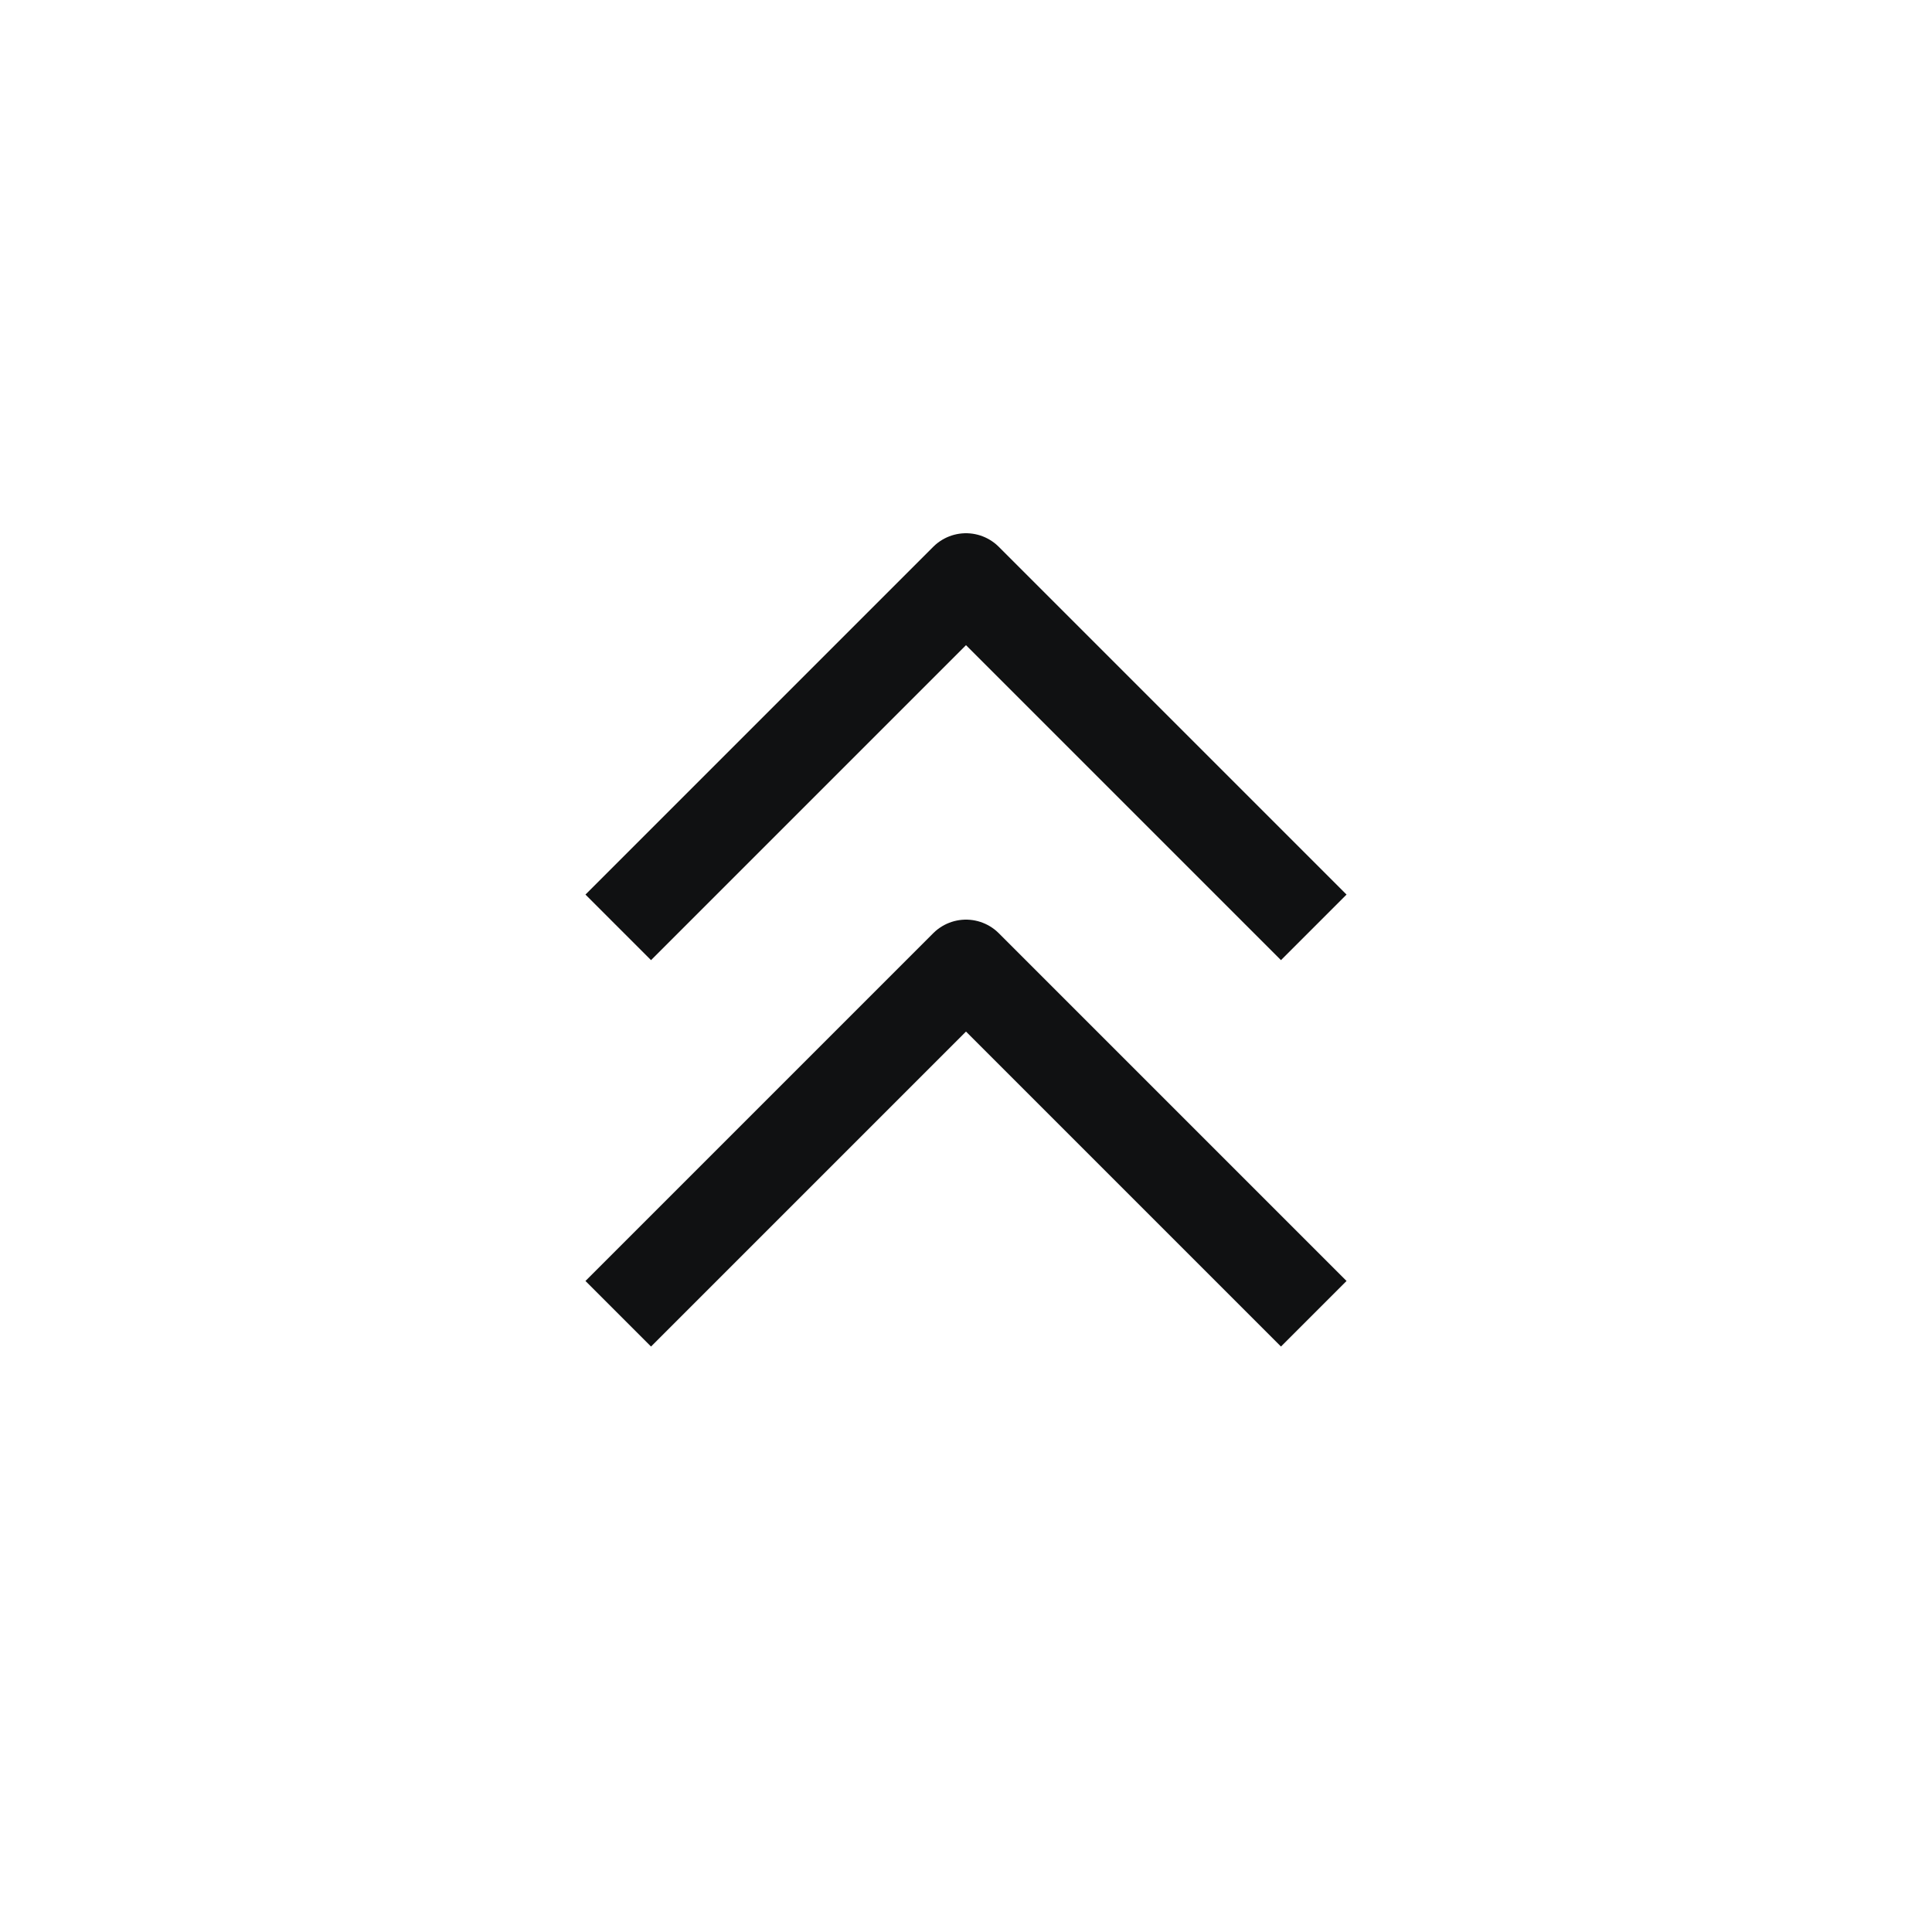
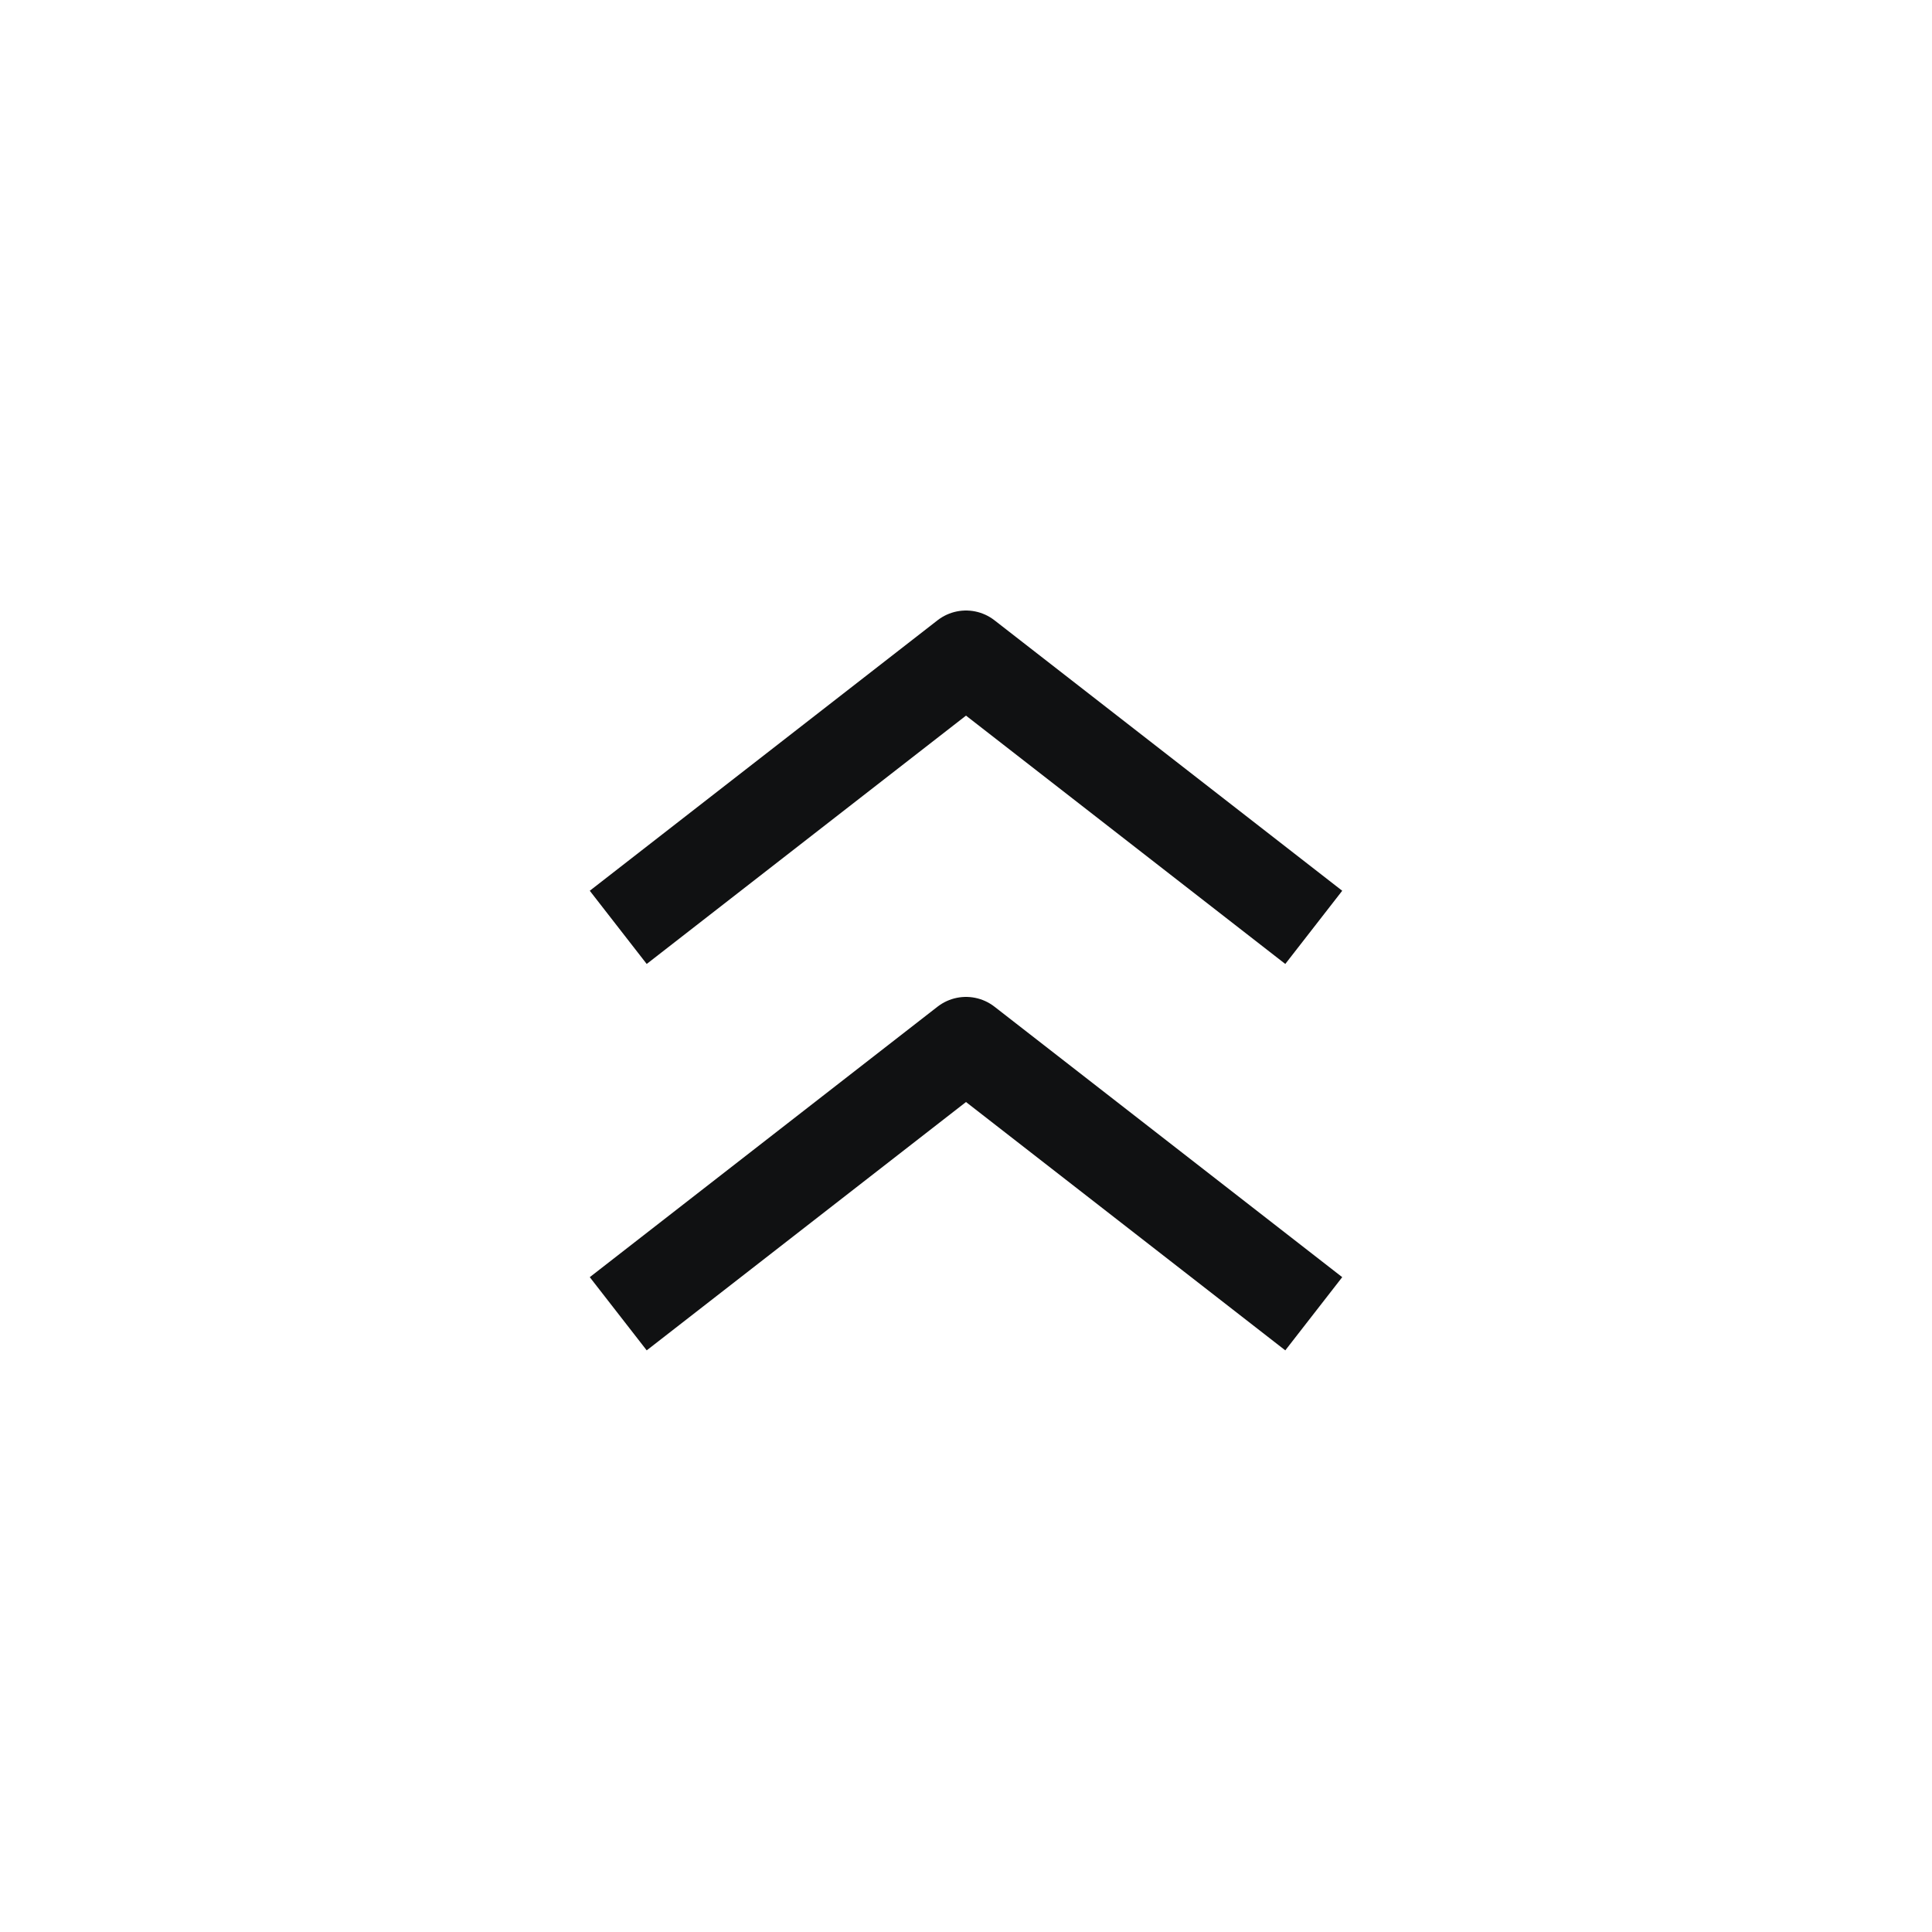
<svg xmlns="http://www.w3.org/2000/svg" width="25" height="25" viewBox="0 0 25 25" fill="none">
-   <path d="M8 12L12.5 7.5L17 12M8 17L12.5 12.5L17 17" stroke="#101112" stroke-width="1.2" stroke-linejoin="round" />
+   <path d="M8 12L12.5 8.5L17 12M8 17L12.5 13.5L17 17" stroke="#101112" stroke-width="1.2" stroke-linejoin="round" />
</svg>
